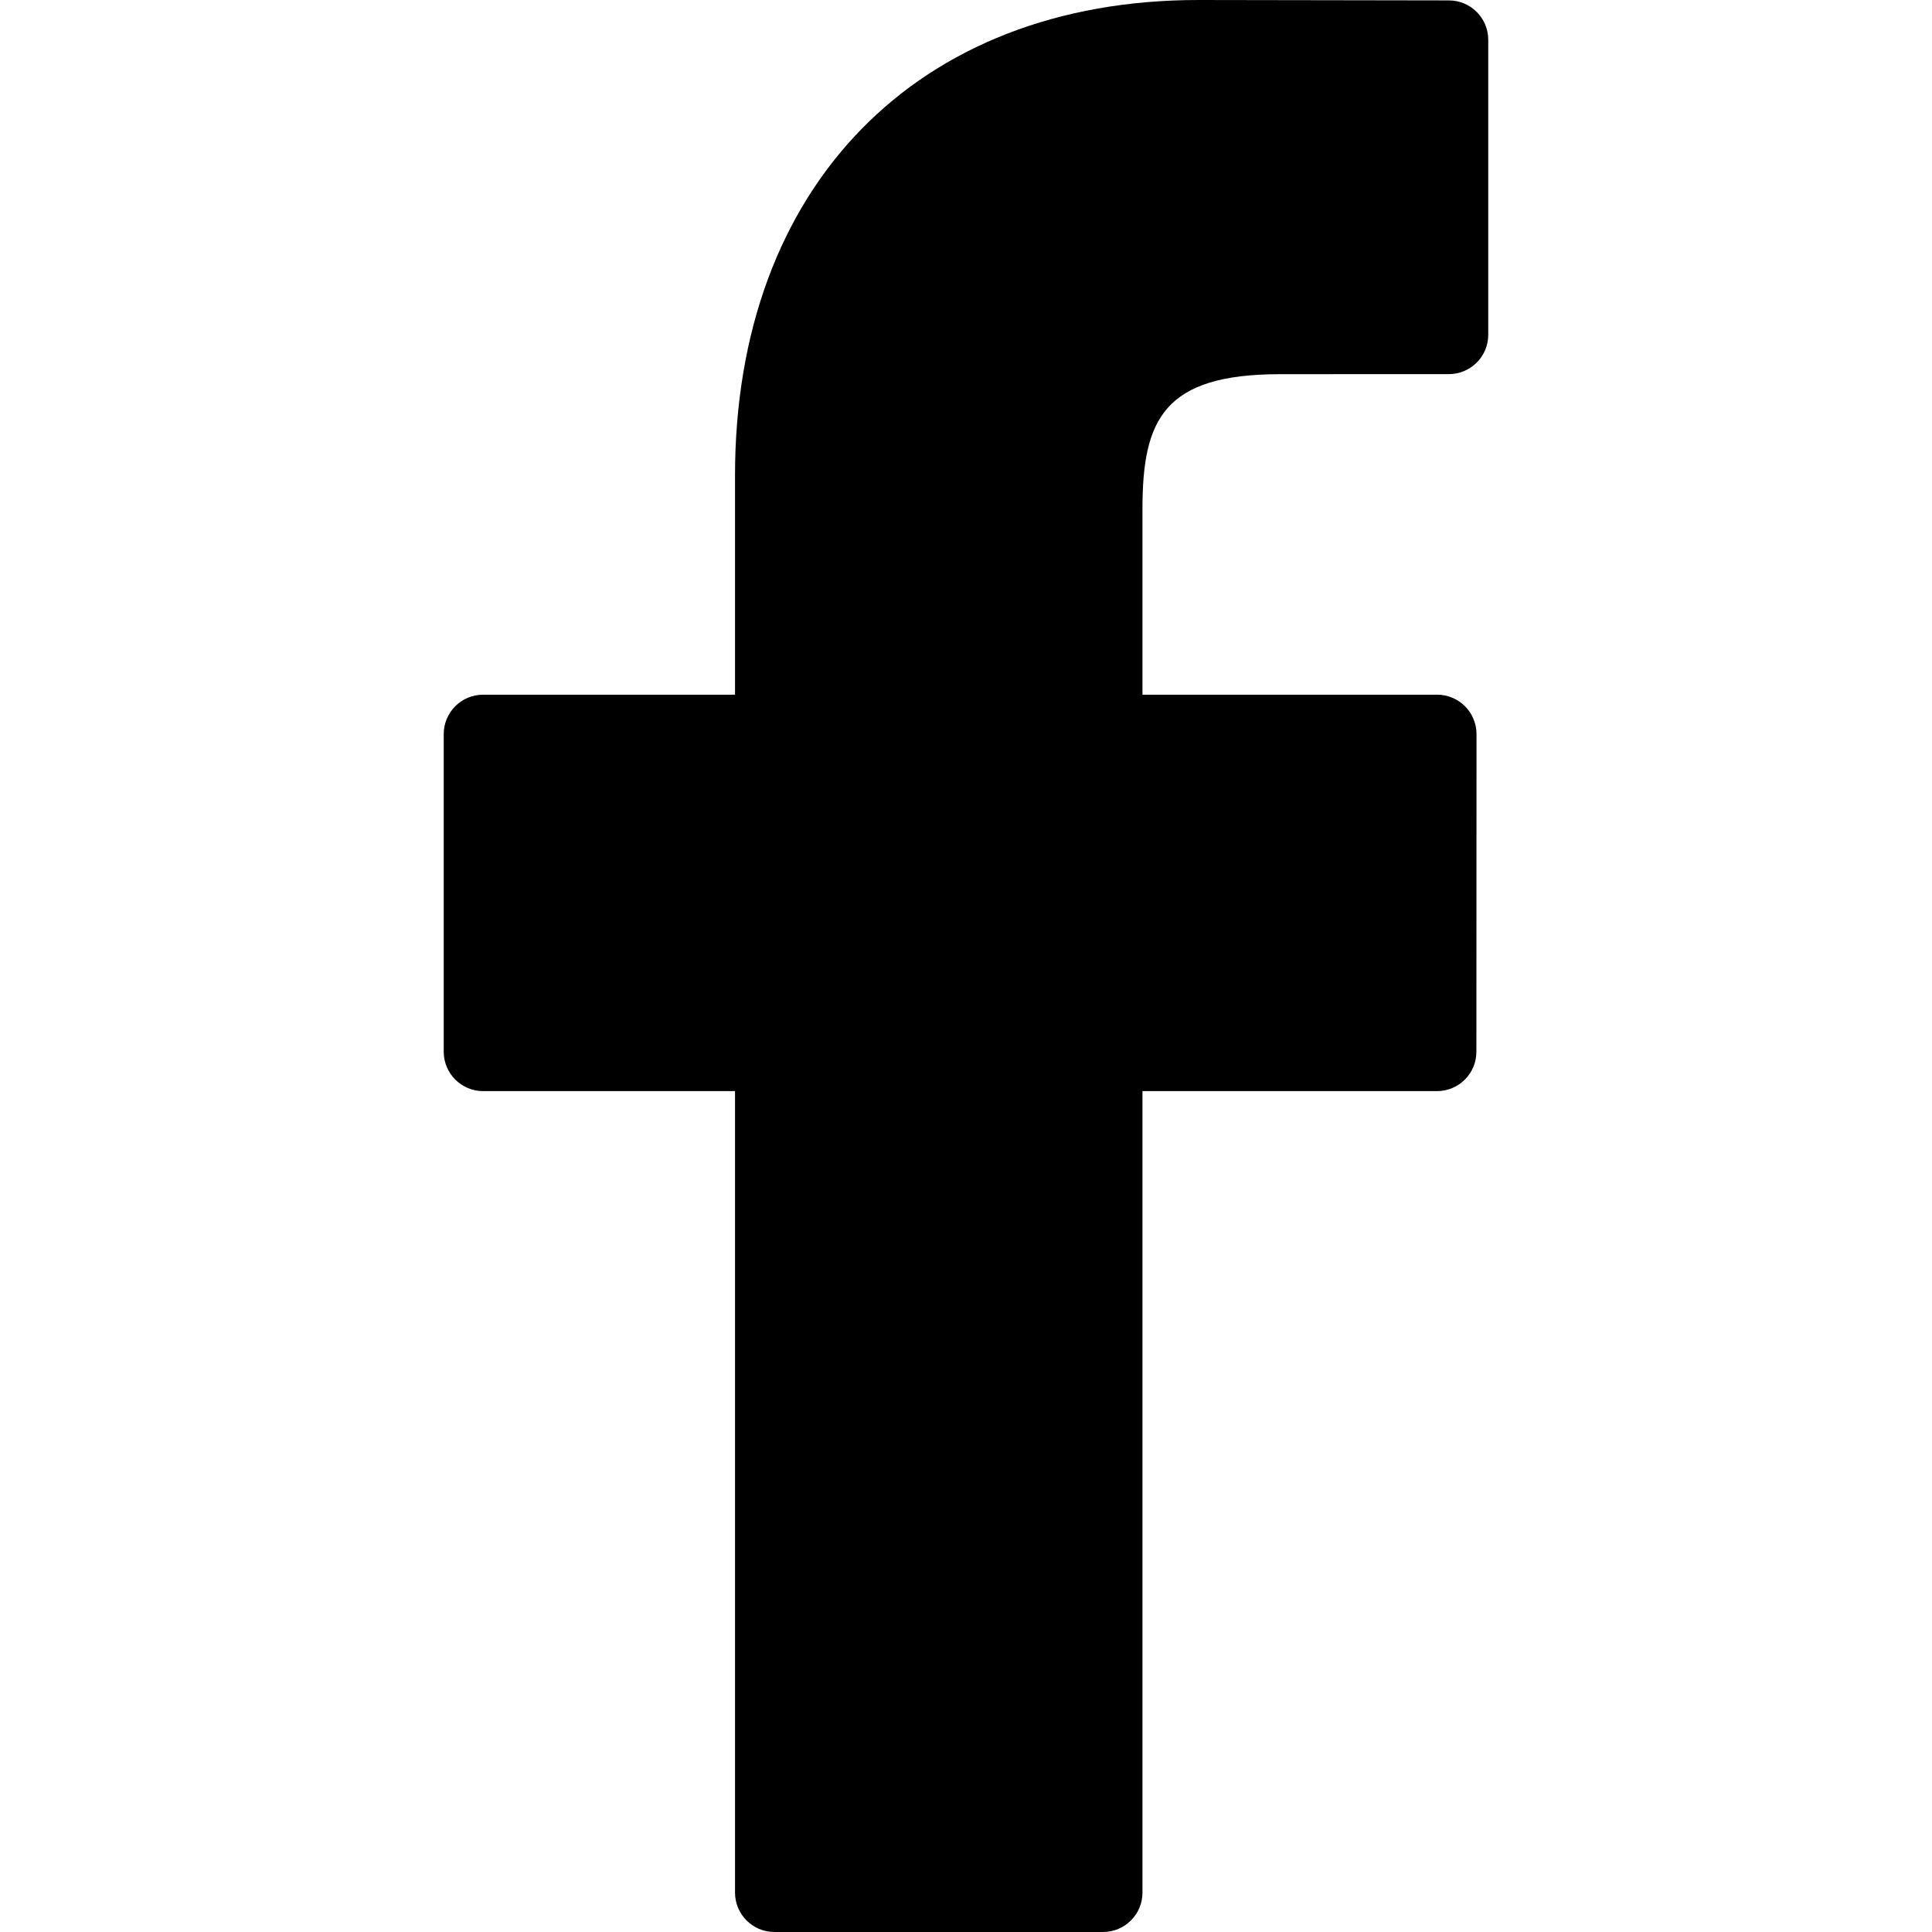
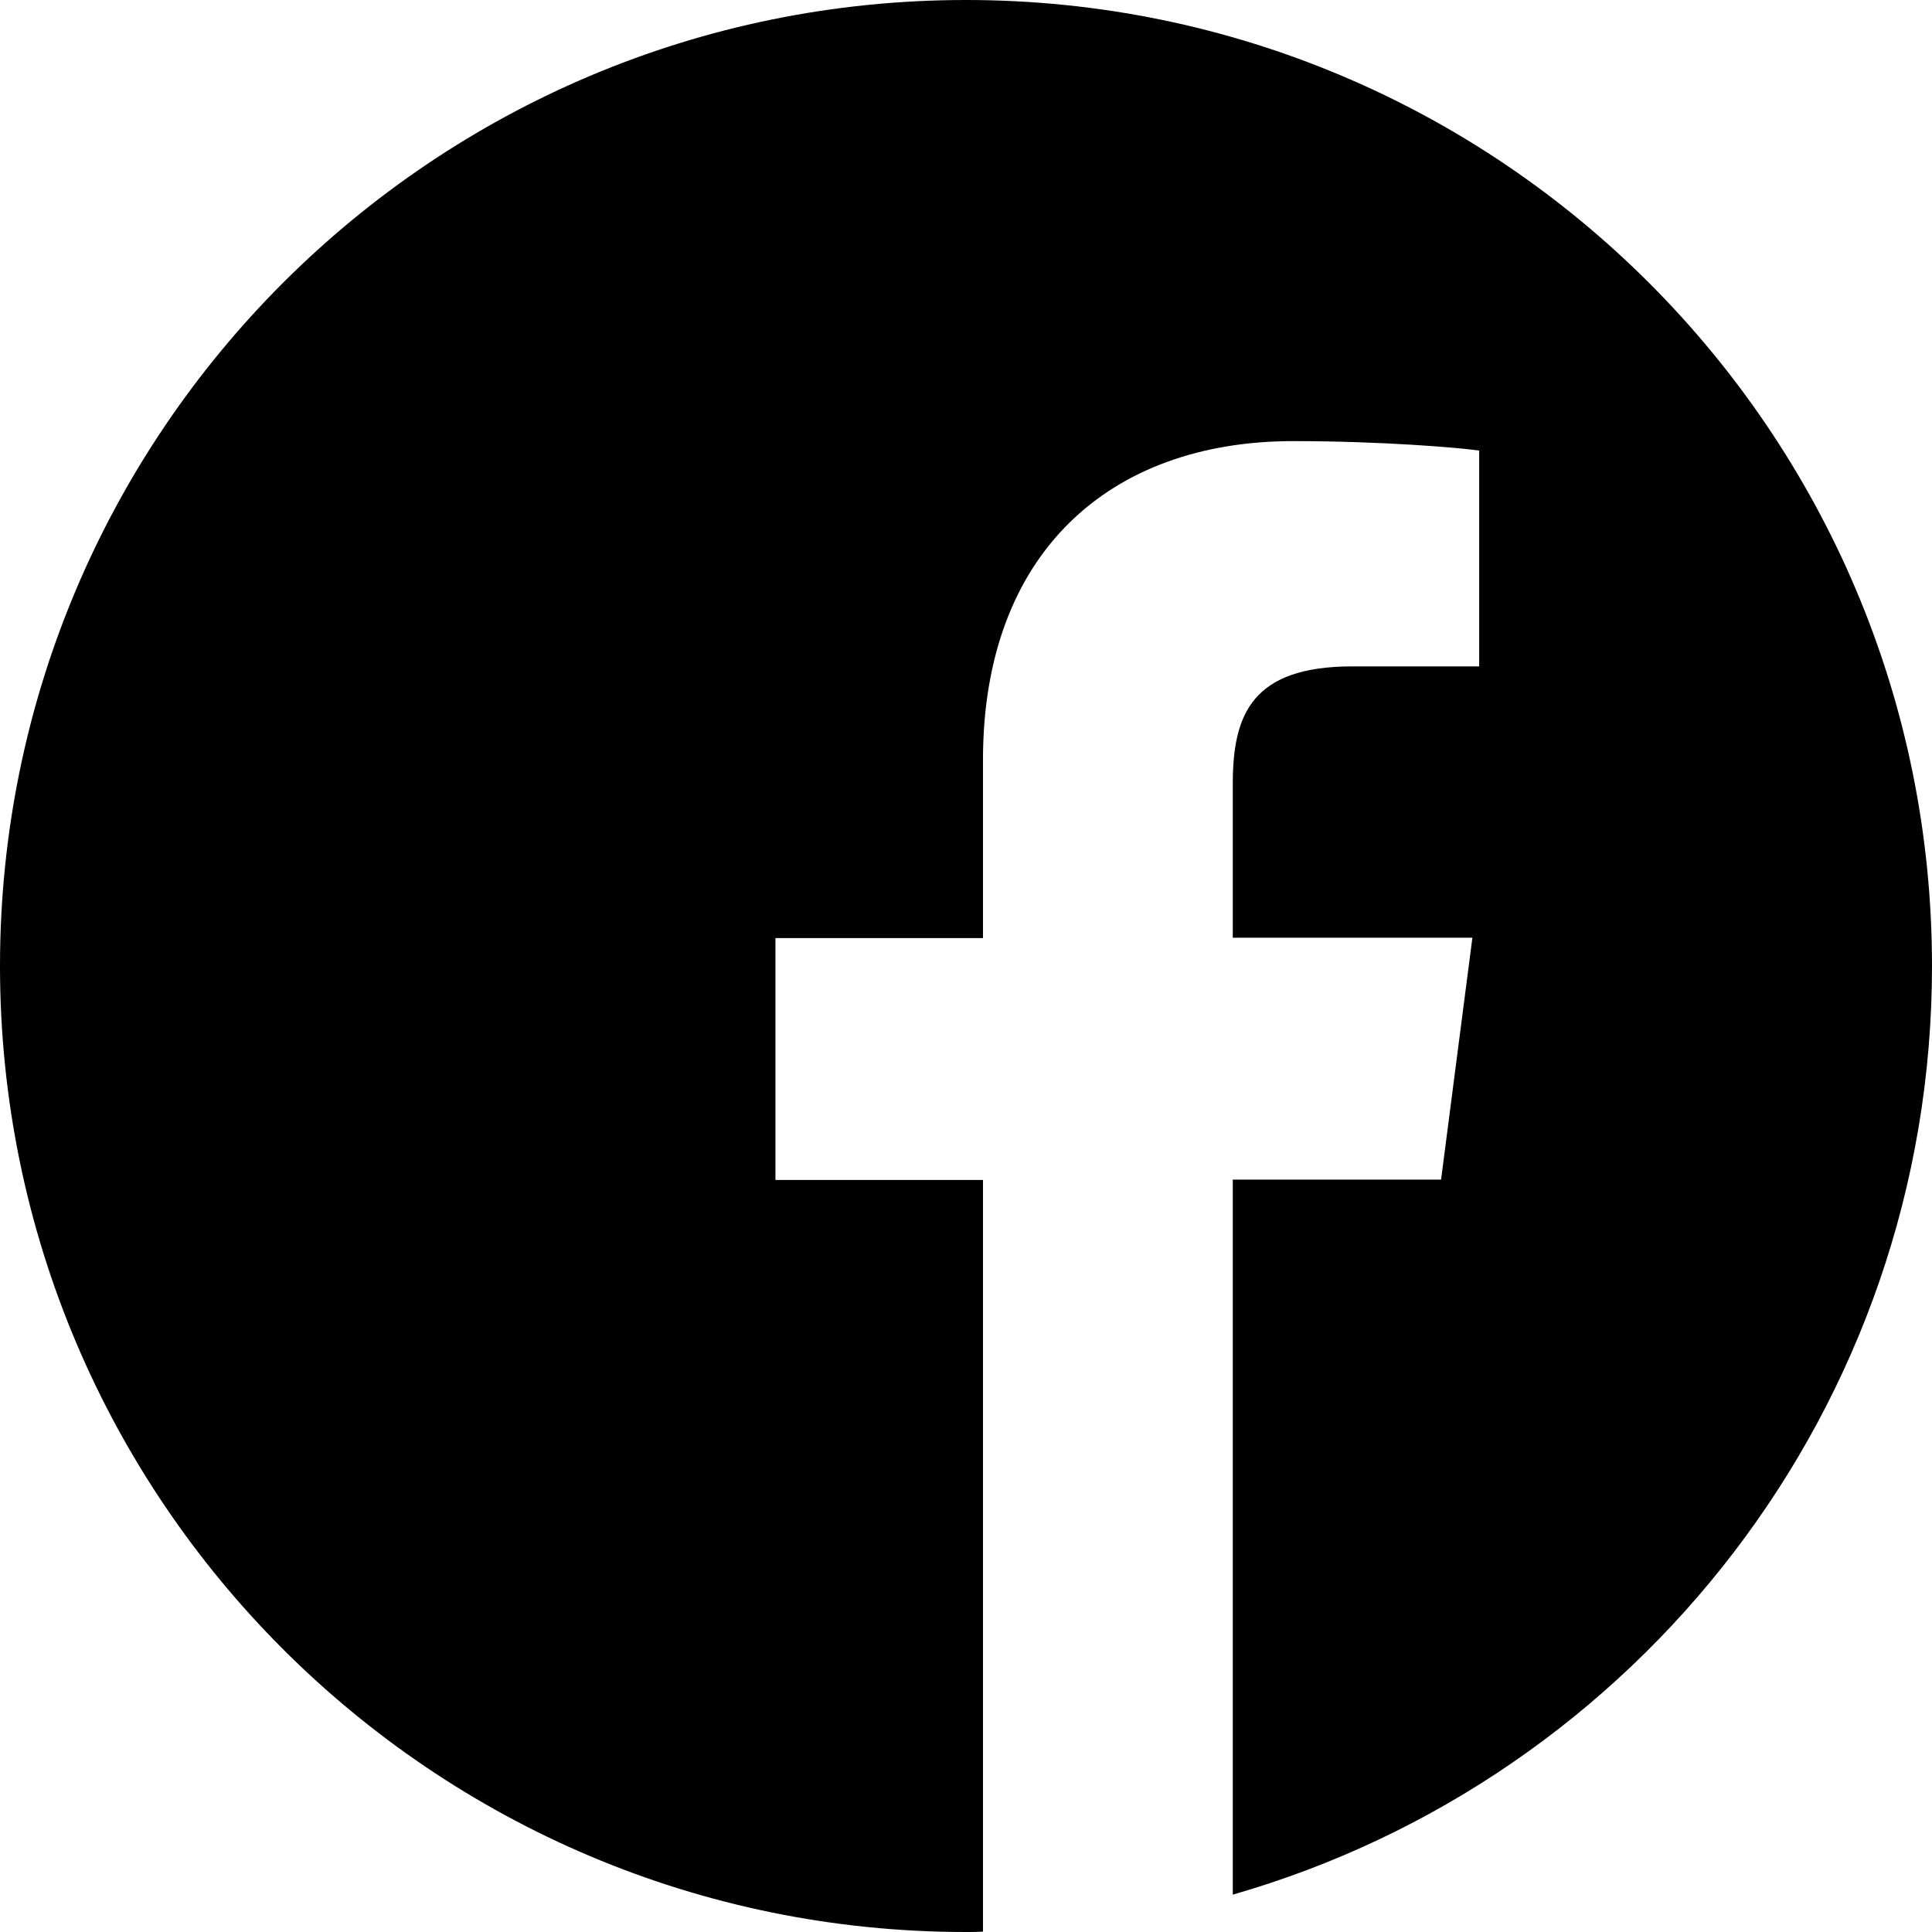
- <svg xmlns="http://www.w3.org/2000/svg" version="1.1" id="Capa_1" x="0px" y="0px" width="96.124px" height="96.123px" viewBox="0 0 96.124 96.123" style="enable-background:new 0 0 96.124 96.123;" xml:space="preserve">
-   <g>
-     <path d="M72.089,0.02L59.624,0C45.62,0,36.57,9.285,36.57,23.656v10.907H24.037c-1.083,0-1.96,0.878-1.96,1.961v15.803   c0,1.083,0.878,1.96,1.96,1.96h12.533v39.876c0,1.083,0.877,1.96,1.96,1.96h16.352c1.083,0,1.96-0.878,1.96-1.96V54.287h14.654   c1.083,0,1.96-0.877,1.96-1.96l0.006-15.803c0-0.52-0.207-1.018-0.574-1.386c-0.367-0.368-0.867-0.575-1.387-0.575H56.842v-9.246   c0-4.444,1.059-6.7,6.848-6.7l8.397-0.003c1.082,0,1.959-0.878,1.959-1.96V1.98C74.046,0.899,73.17,0.022,72.089,0.02z" />
-   </g>
-   <g>
- </g>
-   <g>
- </g>
-   <g>
- </g>
-   <g>
- </g>
-   <g>
- </g>
-   <g>
- </g>
-   <g>
- </g>
-   <g>
- </g>
-   <g>
- </g>
-   <g>
- </g>
-   <g>
- </g>
-   <g>
- </g>
-   <g>
- </g>
-   <g>
- </g>
-   <g>
- </g>
+ <svg xmlns="http://www.w3.org/2000/svg" id="Capa_1" enable-background="new 0 0 512 512" height="512" viewBox="0 0 512 512" width="512">
+   <path d="m512 256c0-141.4-114.6-256-256-256s-256 114.6-256 256 114.6 256 256 256c1.5 0 3 0 4.5-.1v-199.2h-55v-64.1h55v-47.2c0-54.7 33.4-84.5 82.2-84.5 23.4 0 43.5 1.7 49.3 2.5v57.2h-33.6c-26.5 0-31.7 12.6-31.7 31.1v40.8h63.5l-8.3 64.1h-55.2v189.5c107-30.7 185.3-129.2 185.3-246.1z" />
</svg>
